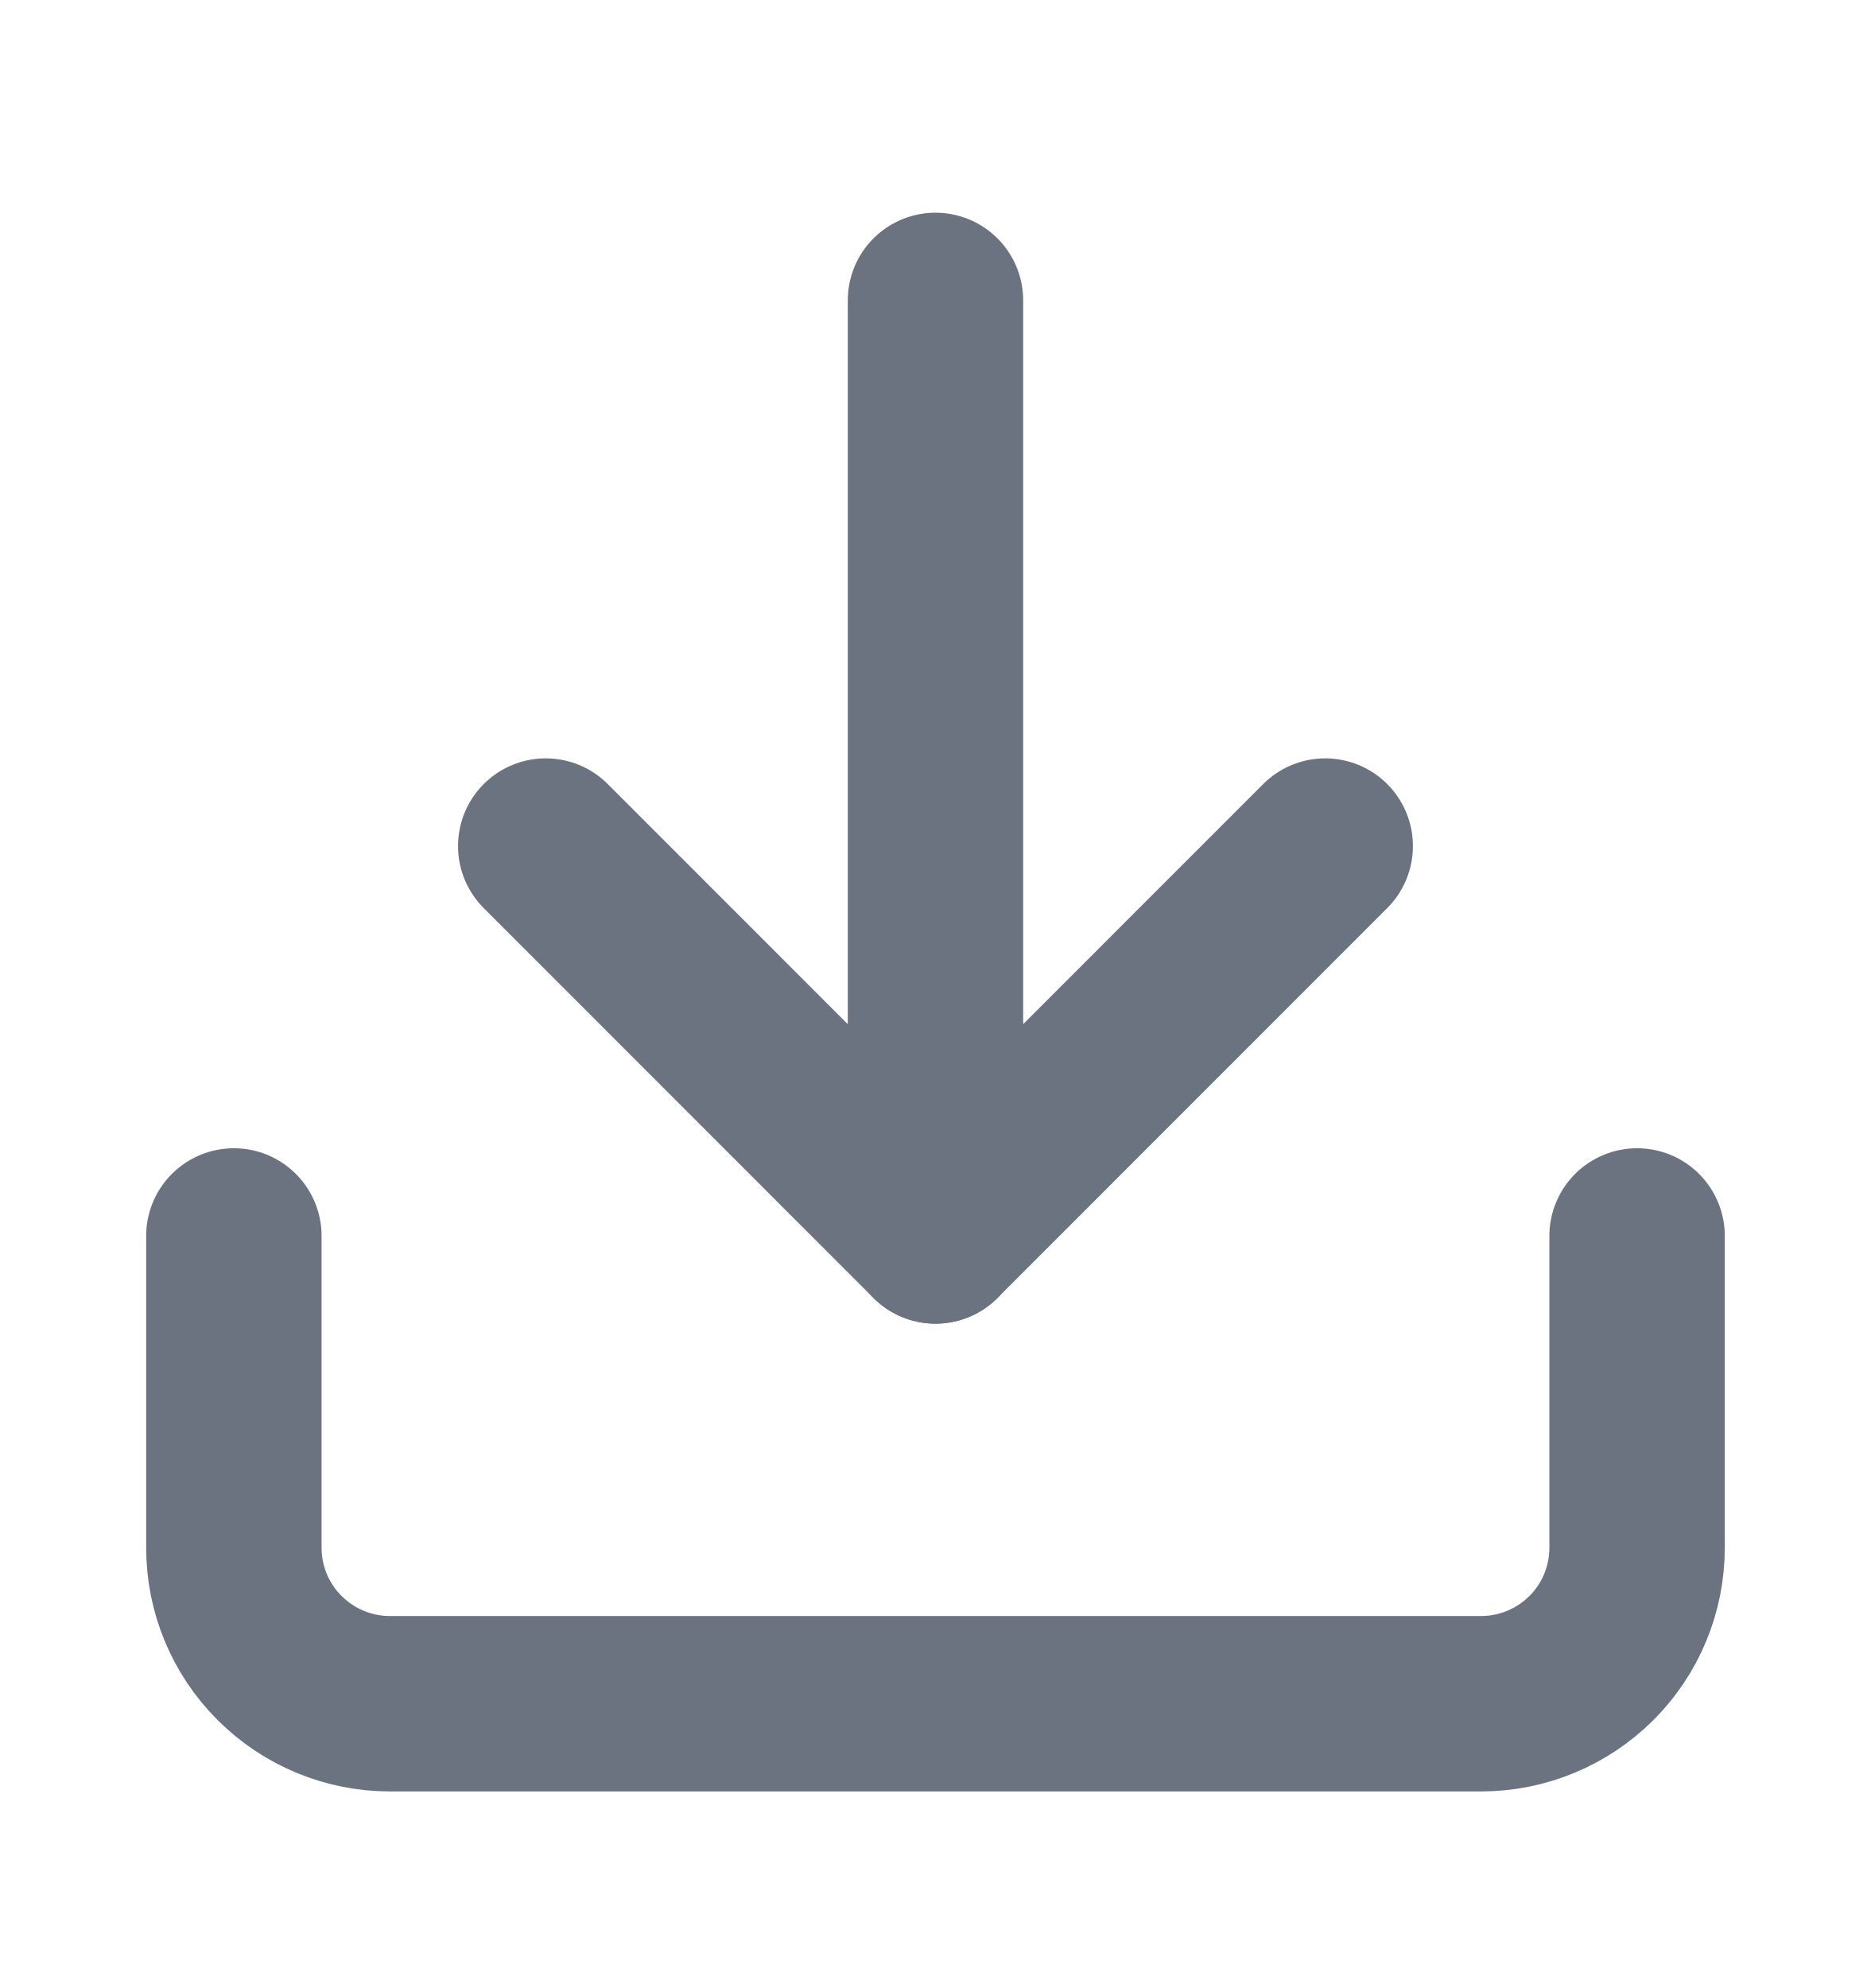
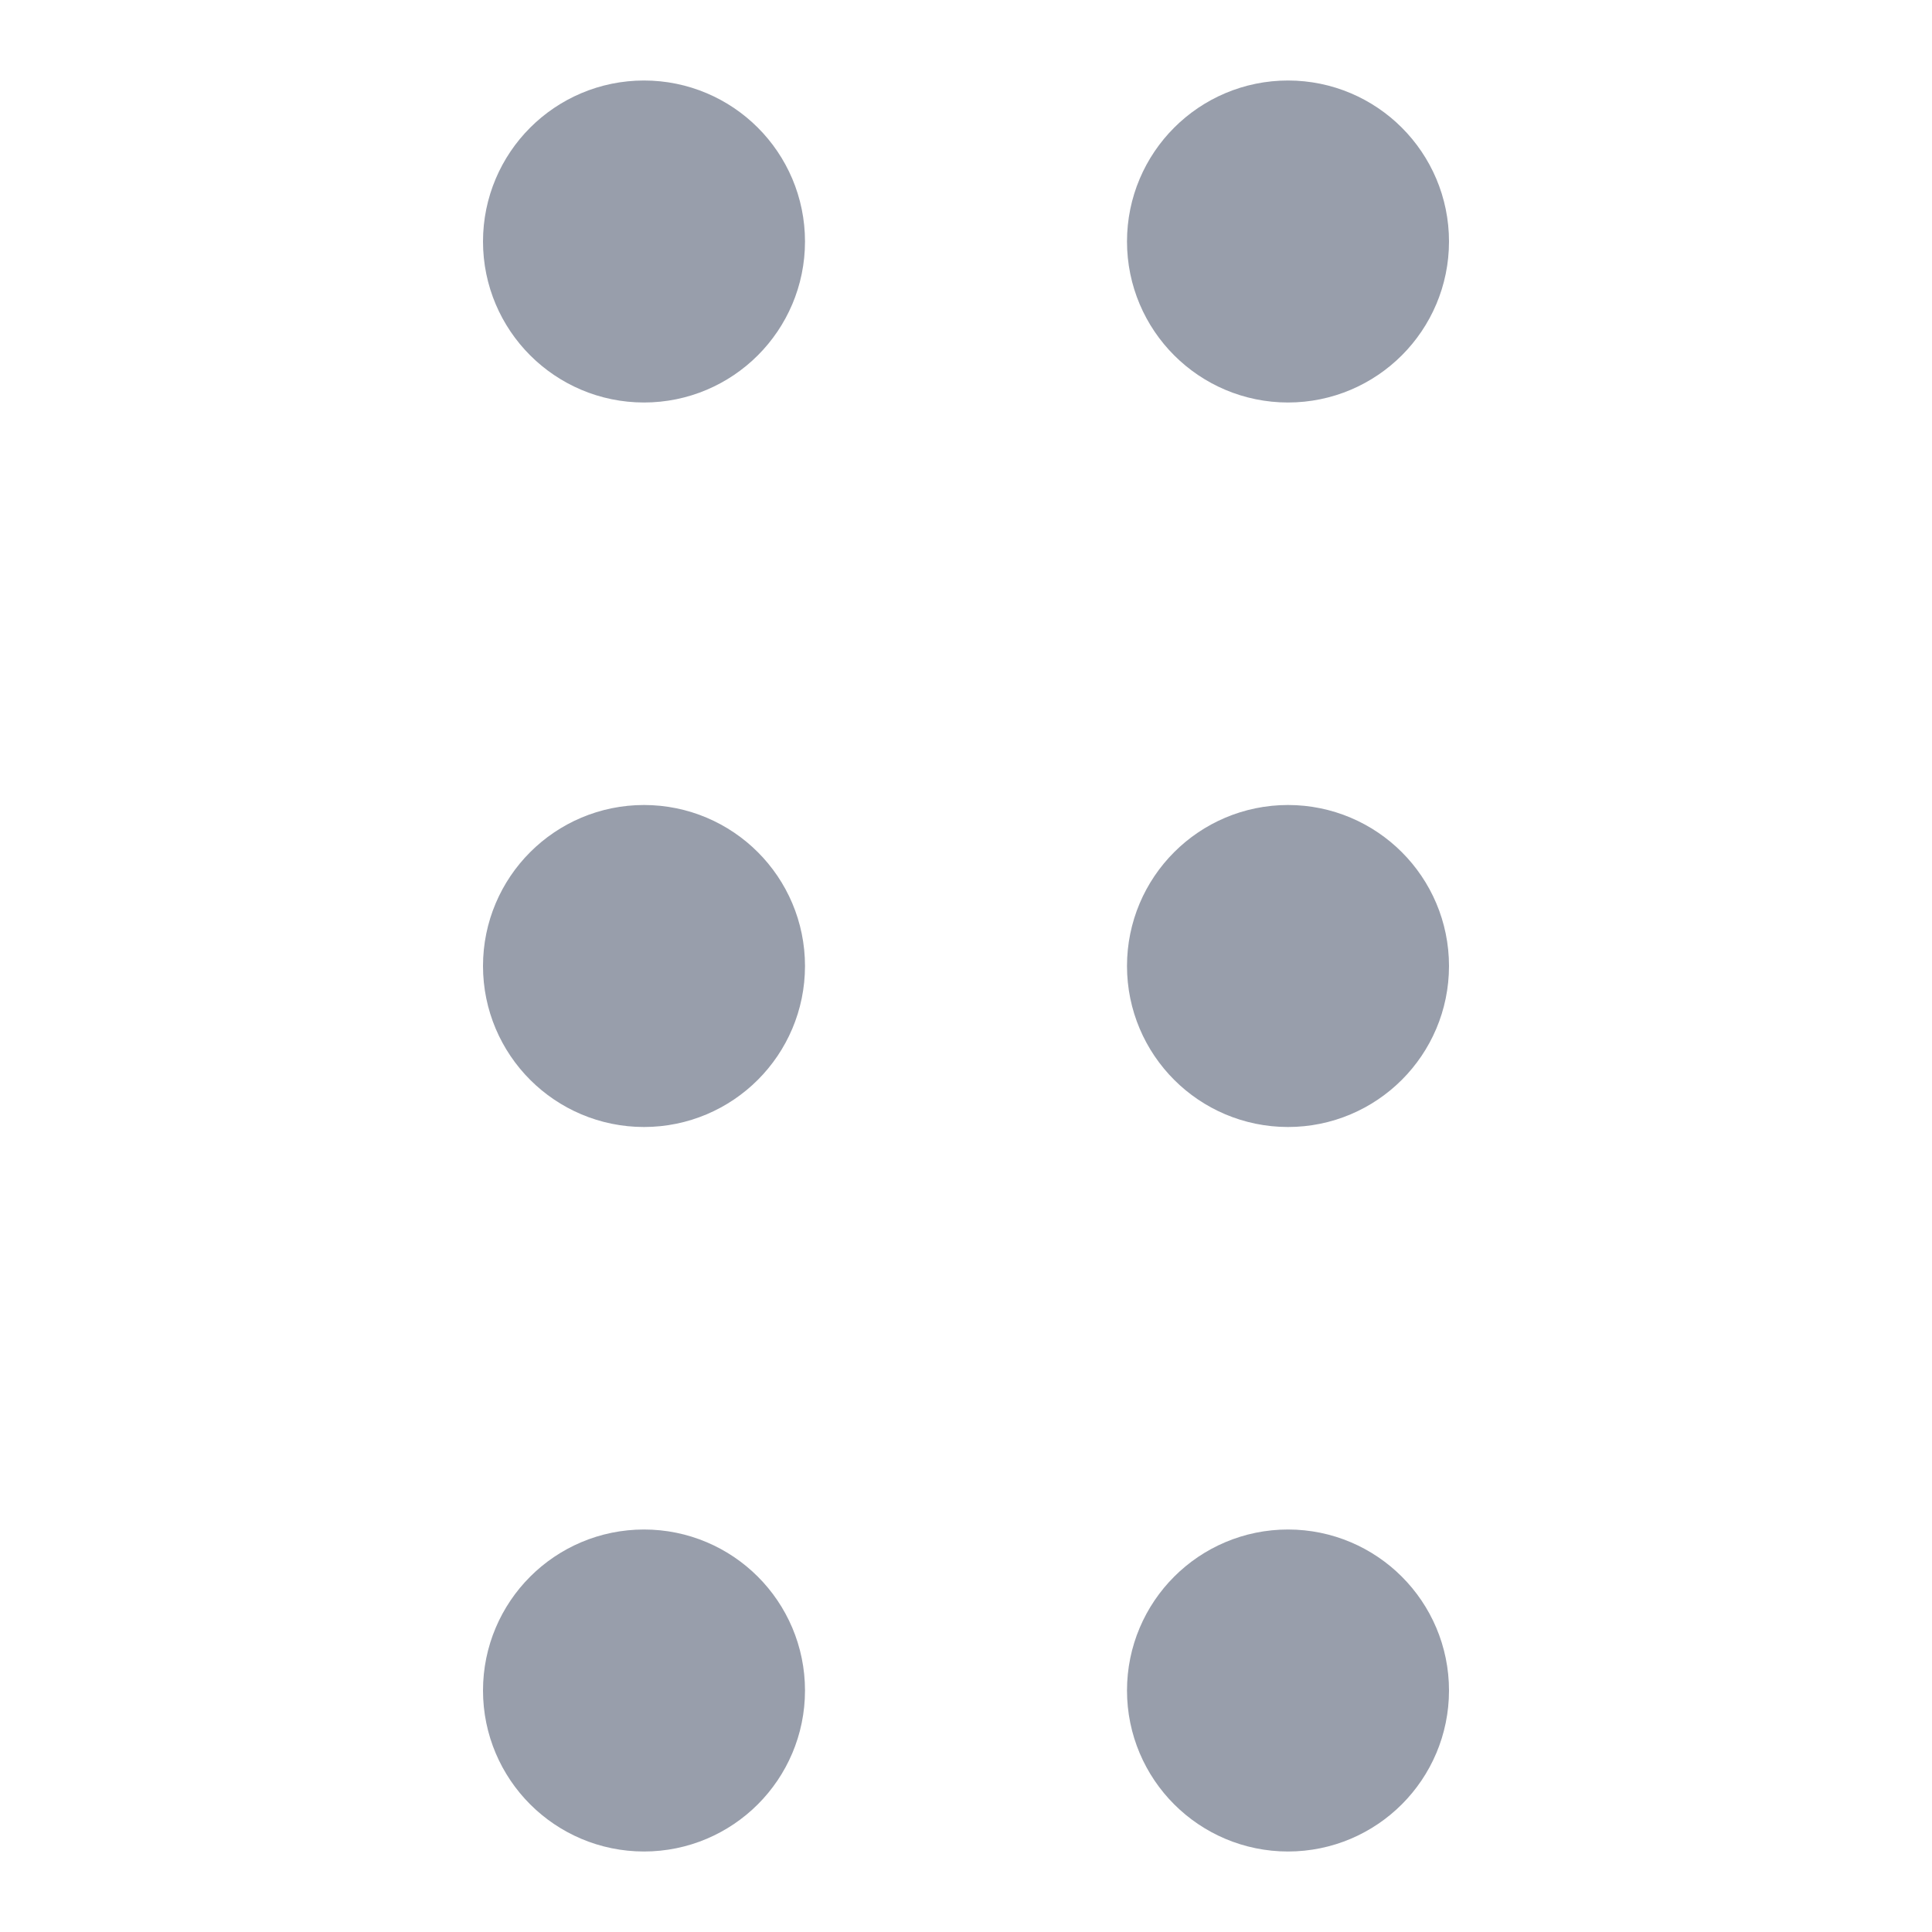
- <svg xmlns="http://www.w3.org/2000/svg" width="16" height="17" viewBox="0 0 16 17" fill="none">
-   <path d="M4.667 7.235L8 10.569L11.333 7.235" stroke="#6B7280" stroke-width="1.5" stroke-linecap="round" stroke-linejoin="round" />
-   <path d="M8 10.569L8 2.569" stroke="#6B7280" stroke-width="1.5" stroke-linecap="round" stroke-linejoin="round" />
-   <path d="M14 10.569L14 13.235C14 13.589 13.86 13.928 13.61 14.178C13.359 14.428 13.02 14.569 12.667 14.569L3.333 14.569C2.98 14.569 2.641 14.428 2.391 14.178C2.14 13.928 2 13.589 2 13.235L2 10.569" stroke="#6B7280" stroke-width="1.5" stroke-linecap="round" stroke-linejoin="round" />
+ <svg xmlns="http://www.w3.org/2000/svg" width="24" height="24" viewBox="0 0 24 24" fill="none">
+   <path d="M8 13C8.552 13 9 12.552 9 12C9 11.448 8.552 11 8 11C7.448 11 7 11.448 7 12C7 12.552 7.448 13 8 13Z" stroke="#989EAB" stroke-width="2" stroke-linecap="round" stroke-linejoin="round" />
+   <path d="M8 4C8.552 4 9 3.552 9 3C9 2.448 8.552 2 8 2C7.448 2 7 2.448 7 3C7 3.552 7.448 4 8 4Z" stroke="#989EAB" stroke-width="2" stroke-linecap="round" stroke-linejoin="round" />
+   <path d="M8 22C8.552 22 9 21.552 9 21C9 20.448 8.552 20 8 20C7.448 20 7 20.448 7 21C7 21.552 7.448 22 8 22Z" stroke="#989EAB" stroke-width="2" stroke-linecap="round" stroke-linejoin="round" />
+   <path d="M16 13C16.552 13 17 12.552 17 12C17 11.448 16.552 11 16 11C15.448 11 15 11.448 15 12C15 12.552 15.448 13 16 13Z" stroke="#989EAB" stroke-width="2" stroke-linecap="round" stroke-linejoin="round" />
+   <path d="M16 4C16.552 4 17 3.552 17 3C17 2.448 16.552 2 16 2C15.448 2 15 2.448 15 3C15 3.552 15.448 4 16 4Z" stroke="#989EAB" stroke-width="2" stroke-linecap="round" stroke-linejoin="round" />
+   <path d="M16 22C16.552 22 17 21.552 17 21C17 20.448 16.552 20 16 20C15.448 20 15 20.448 15 21C15 21.552 15.448 22 16 22Z" stroke="#989EAB" stroke-width="2" stroke-linecap="round" stroke-linejoin="round" />
</svg>
